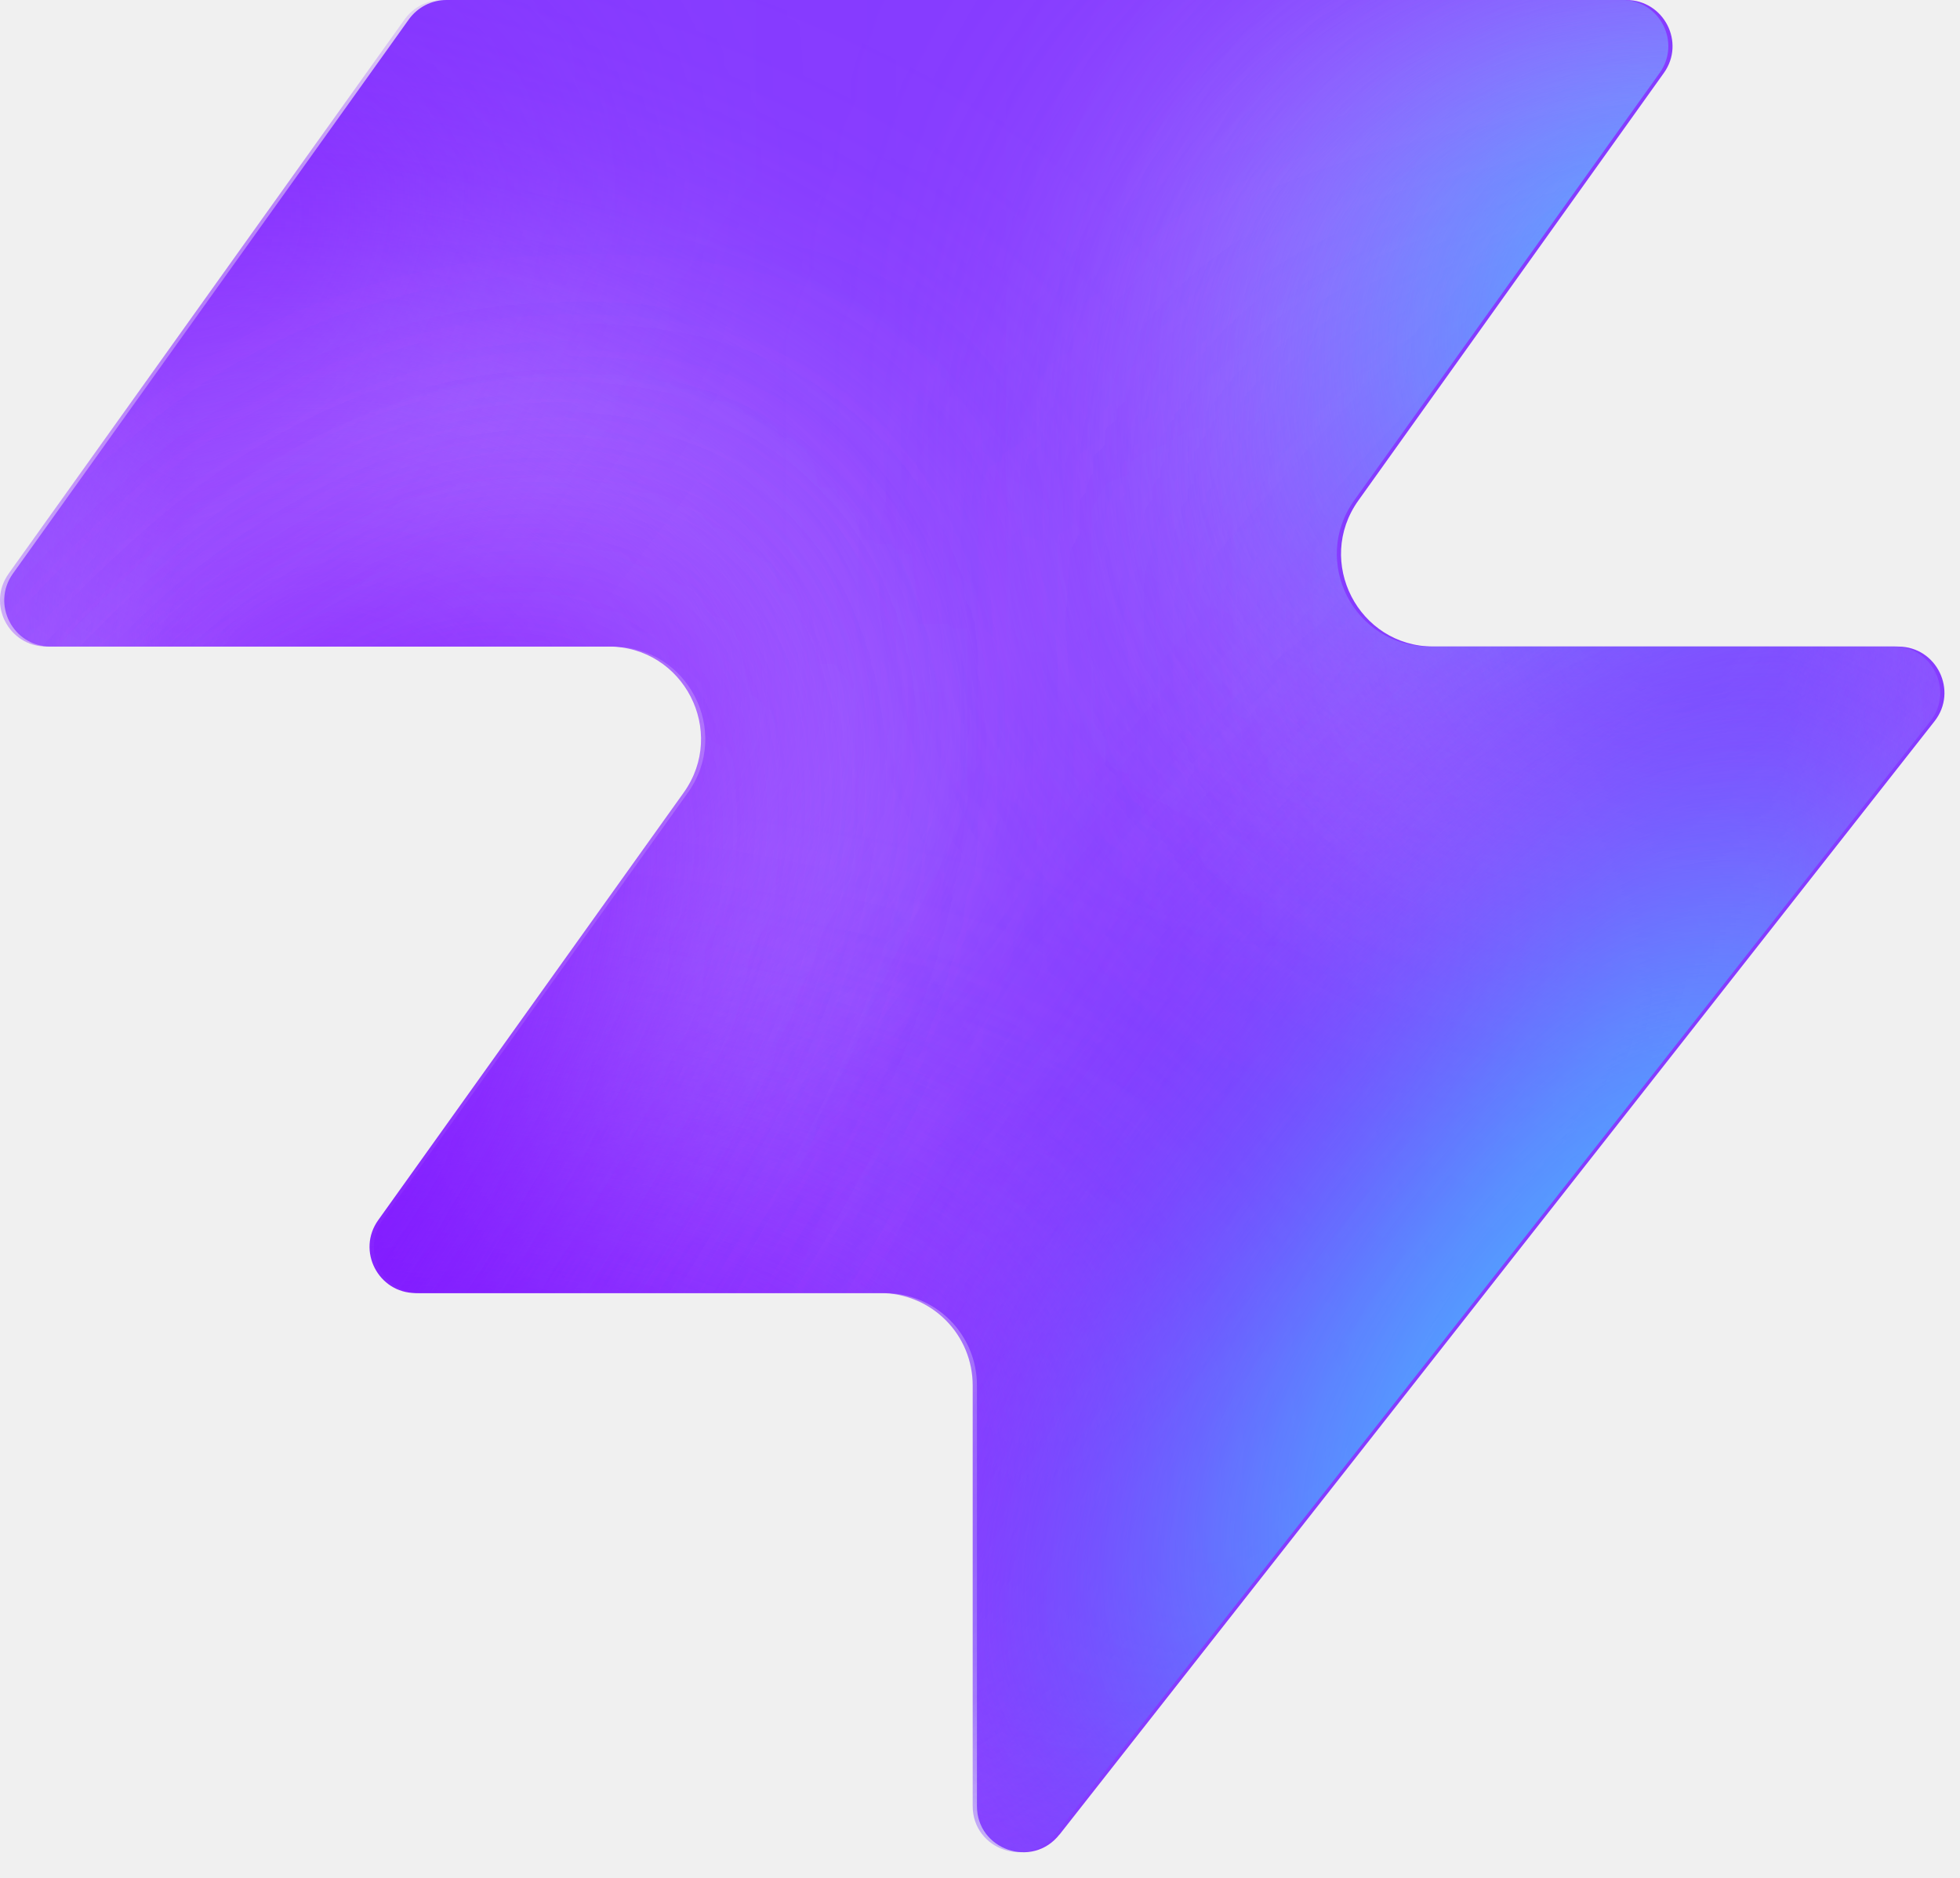
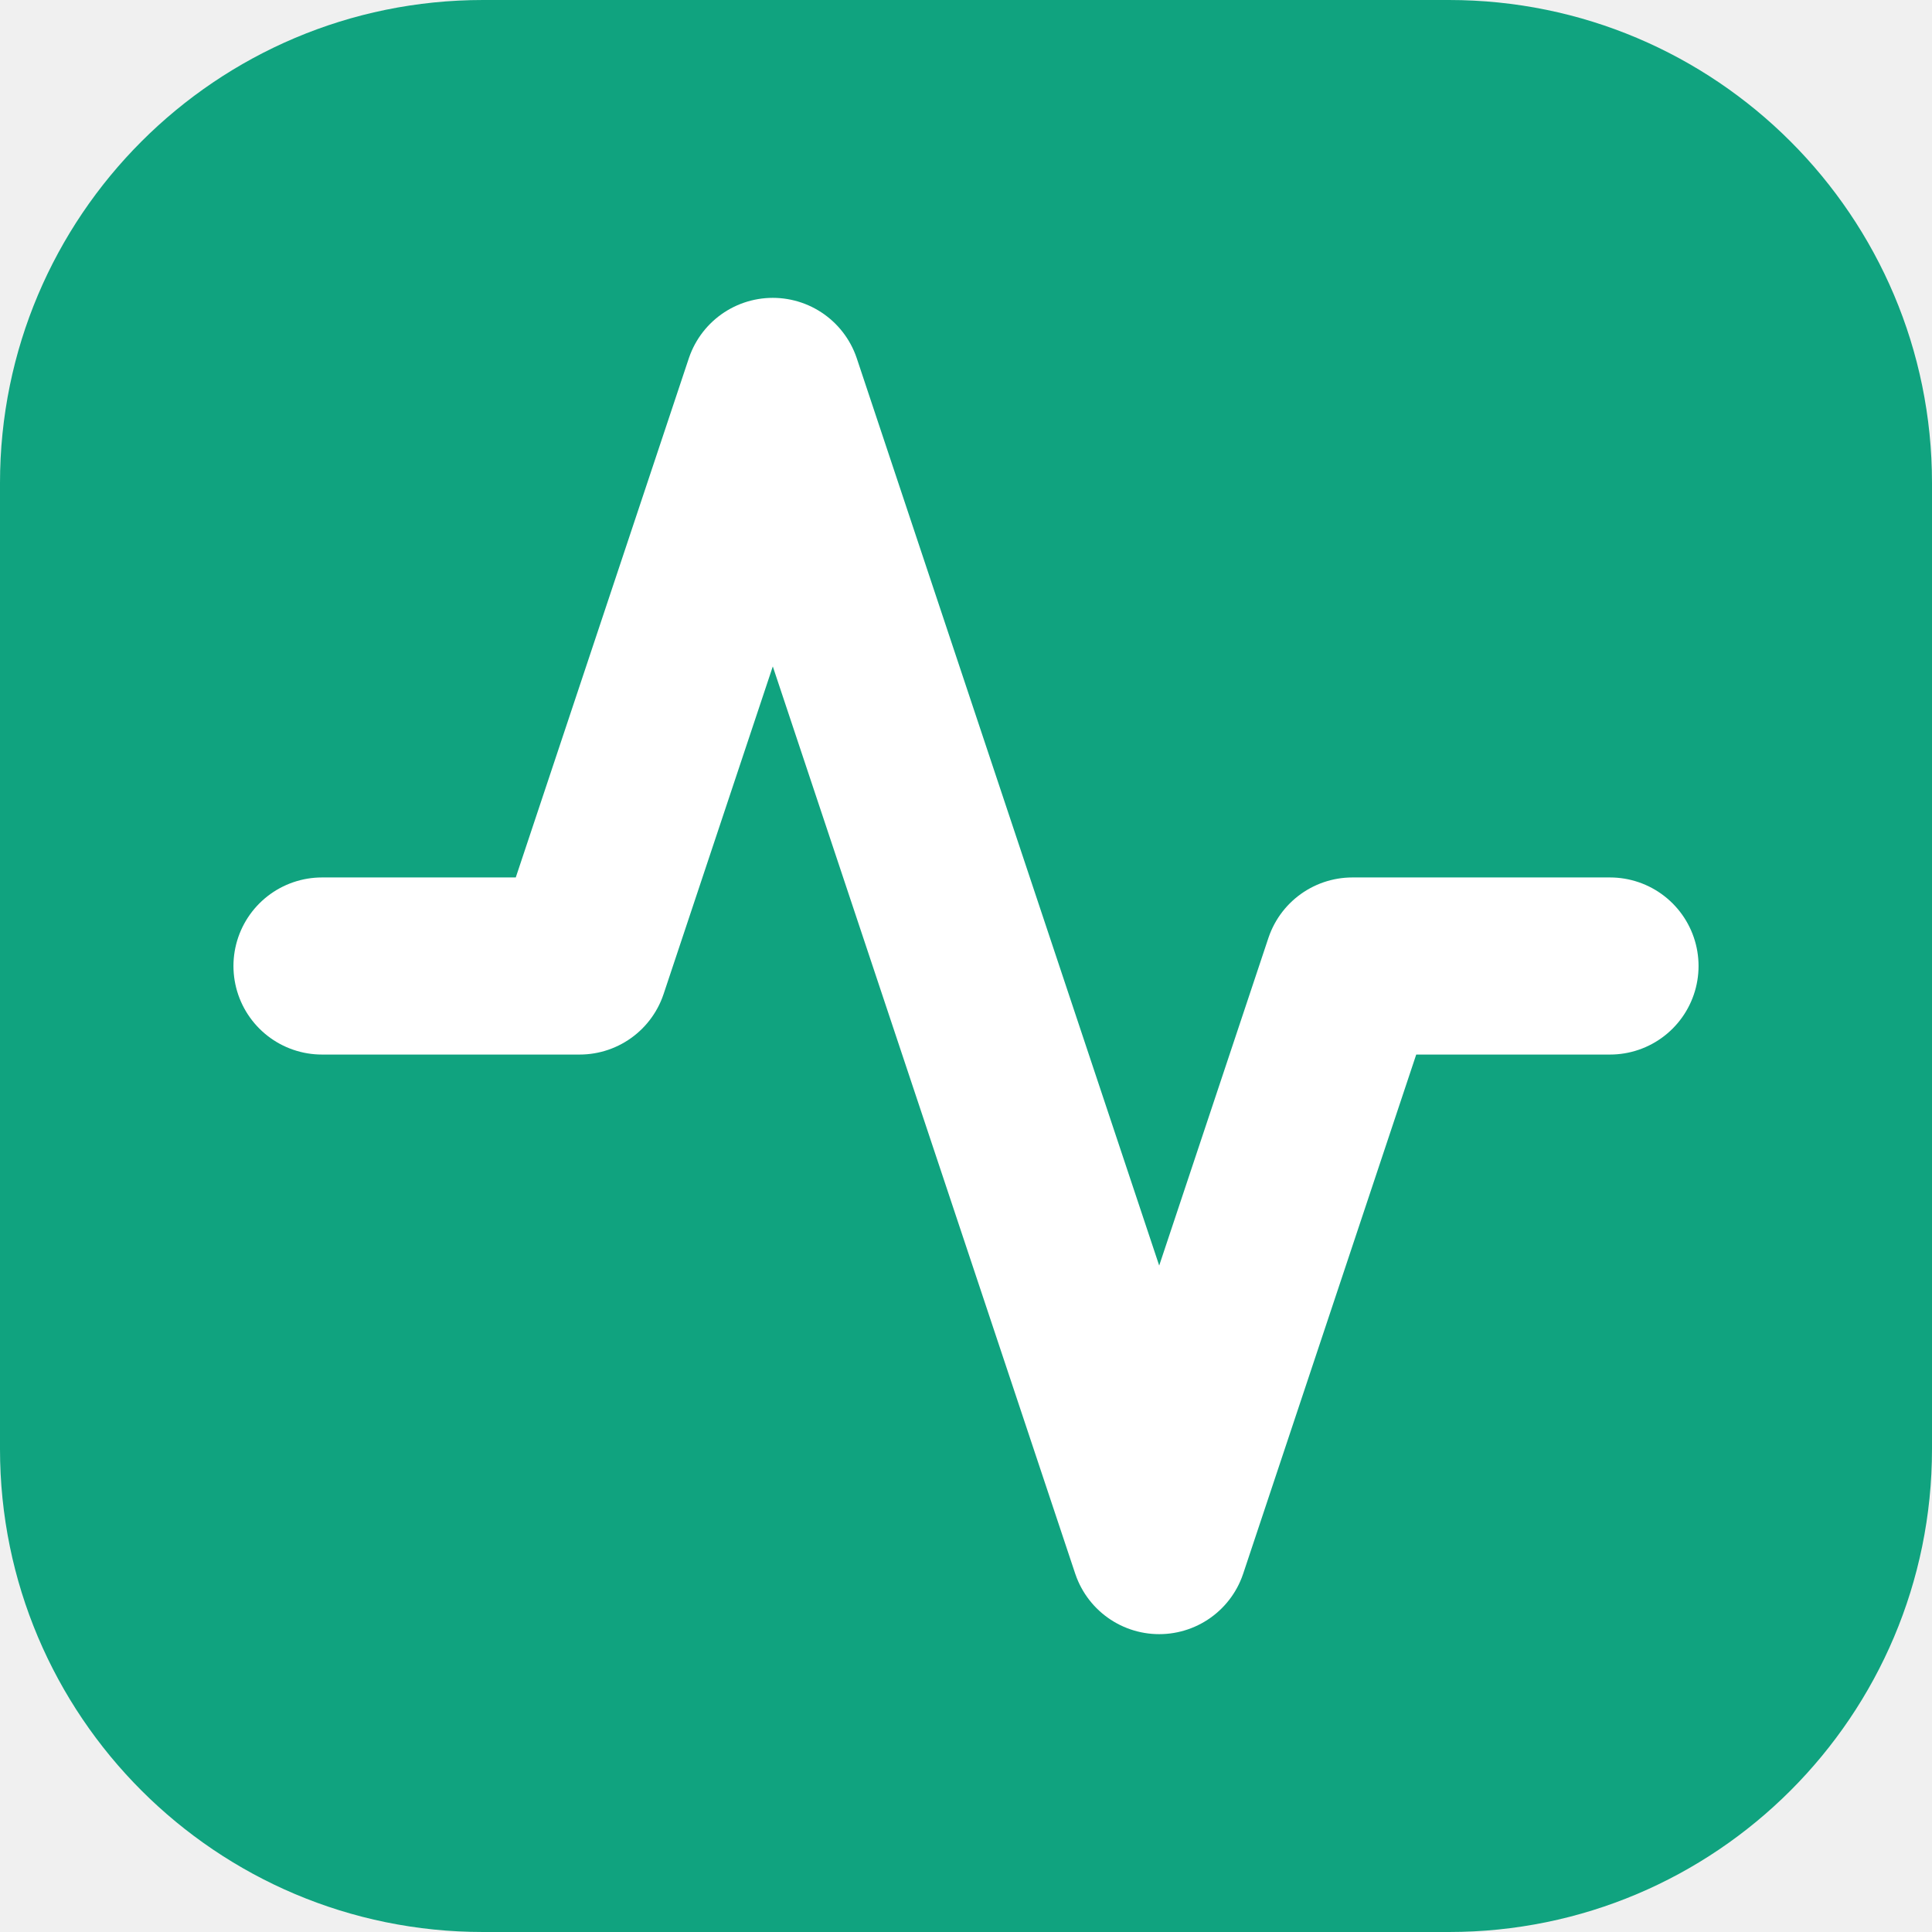
- <svg xmlns="http://www.w3.org/2000/svg" width="48" height="46" fill="none" viewBox="0 0 48 46">
-   <path fill="#863bff" d="M25.946 44.938c-.664.845-2.021.375-2.021-.698V33.937a2.26 2.26 0 0 0-2.262-2.262H10.287c-.92 0-1.456-1.04-.92-1.788l7.48-10.471c1.07-1.497 0-3.578-1.842-3.578H1.237c-.92 0-1.456-1.04-.92-1.788L10.013.474c.214-.297.556-.474.92-.474h28.894c.92 0 1.456 1.04.92 1.788l-7.48 10.471c-1.07 1.498 0 3.579 1.842 3.579h11.377c.943 0 1.473 1.088.89 1.83L25.947 44.94z" style="fill:#863bff;fill:color(display-p3 .525 .23 1);fill-opacity:1" />
-   <mask id="a" width="48" height="46" x="0" y="0" maskUnits="userSpaceOnUse" style="mask-type:alpha">
-     <path fill="#000" d="M25.842 44.938c-.664.844-2.021.375-2.021-.698V33.937a2.26 2.26 0 0 0-2.262-2.262H10.183c-.92 0-1.456-1.04-.92-1.788l7.48-10.471c1.07-1.498 0-3.579-1.842-3.579H1.133c-.92 0-1.456-1.04-.92-1.787L9.91.473c.214-.297.556-.474.92-.474h28.894c.92 0 1.456 1.04.92 1.788l-7.48 10.471c-1.07 1.498 0 3.578 1.842 3.578h11.377c.943 0 1.473 1.088.89 1.832L25.843 44.94z" style="fill:#000;fill-opacity:1" />
-   </mask>
-   <g mask="url(#a)">
-     <g filter="url(#b)">
-       <ellipse cx="5.508" cy="14.704" fill="#ede6ff" rx="5.508" ry="14.704" style="fill:#ede6ff;fill:color(display-p3 .927 .903 1);fill-opacity:1" transform="matrix(.00324 1 1 -.00324 -4.47 31.516)" />
-     </g>
-     <g filter="url(#c)">
-       <ellipse cx="10.399" cy="29.851" fill="#ede6ff" rx="10.399" ry="29.851" style="fill:#ede6ff;fill:color(display-p3 .927 .903 1);fill-opacity:1" transform="matrix(.00324 1 1 -.00324 -39.328 7.883)" />
-     </g>
-     <g filter="url(#d)">
-       <ellipse cx="5.508" cy="30.487" fill="#7e14ff" rx="5.508" ry="30.487" style="fill:#7e14ff;fill:color(display-p3 .492 .077 1);fill-opacity:1" transform="rotate(89.814 -25.913 -14.639)scale(1 -1)" />
-     </g>
-     <g filter="url(#e)">
-       <ellipse cx="5.508" cy="30.599" fill="#7e14ff" rx="5.508" ry="30.599" style="fill:#7e14ff;fill:color(display-p3 .492 .077 1);fill-opacity:1" transform="rotate(89.814 -32.644 -3.334)scale(1 -1)" />
-     </g>
-     <g filter="url(#f)">
-       <ellipse cx="5.508" cy="30.599" fill="#7e14ff" rx="5.508" ry="30.599" style="fill:#7e14ff;fill:color(display-p3 .492 .077 1);fill-opacity:1" transform="matrix(.00324 1 1 -.00324 -34.34 30.47)" />
-     </g>
-     <g filter="url(#g)">
-       <ellipse cx="14.072" cy="22.078" fill="#ede6ff" rx="14.072" ry="22.078" style="fill:#ede6ff;fill:color(display-p3 .927 .903 1);fill-opacity:1" transform="rotate(93.35 24.506 48.493)scale(-1 1)" />
-     </g>
-     <g filter="url(#h)">
-       <ellipse cx="3.47" cy="21.501" fill="#7e14ff" rx="3.47" ry="21.501" style="fill:#7e14ff;fill:color(display-p3 .492 .077 1);fill-opacity:1" transform="rotate(89.009 28.708 47.59)scale(-1 1)" />
-     </g>
-     <g filter="url(#i)">
-       <ellipse cx="3.47" cy="21.501" fill="#7e14ff" rx="3.47" ry="21.501" style="fill:#7e14ff;fill:color(display-p3 .492 .077 1);fill-opacity:1" transform="rotate(89.009 28.708 47.59)scale(-1 1)" />
-     </g>
-     <g filter="url(#j)">
-       <ellipse cx=".387" cy="8.972" fill="#7e14ff" rx="4.407" ry="29.108" style="fill:#7e14ff;fill:color(display-p3 .492 .077 1);fill-opacity:1" transform="rotate(39.51 .387 8.972)" />
-     </g>
-     <g filter="url(#k)">
-       <ellipse cx="47.523" cy="-6.092" fill="#7e14ff" rx="4.407" ry="29.108" style="fill:#7e14ff;fill:color(display-p3 .492 .077 1);fill-opacity:1" transform="rotate(37.892 47.523 -6.092)" />
-     </g>
-     <g filter="url(#l)">
-       <ellipse cx="41.412" cy="6.333" fill="#47bfff" rx="5.971" ry="9.665" style="fill:#47bfff;fill:color(display-p3 .28 .748 1);fill-opacity:1" transform="rotate(37.892 41.412 6.333)" />
-     </g>
-     <g filter="url(#m)">
-       <ellipse cx="-1.879" cy="38.332" fill="#7e14ff" rx="4.407" ry="29.108" style="fill:#7e14ff;fill:color(display-p3 .492 .077 1);fill-opacity:1" transform="rotate(37.892 -1.88 38.332)" />
-     </g>
-     <g filter="url(#n)">
-       <ellipse cx="-1.879" cy="38.332" fill="#7e14ff" rx="4.407" ry="29.108" style="fill:#7e14ff;fill:color(display-p3 .492 .077 1);fill-opacity:1" transform="rotate(37.892 -1.88 38.332)" />
-     </g>
-     <g filter="url(#o)">
-       <ellipse cx="35.651" cy="29.907" fill="#7e14ff" rx="4.407" ry="29.108" style="fill:#7e14ff;fill:color(display-p3 .492 .077 1);fill-opacity:1" transform="rotate(37.892 35.651 29.907)" />
-     </g>
-     <g filter="url(#p)">
-       <ellipse cx="38.418" cy="32.4" fill="#47bfff" rx="5.971" ry="15.297" style="fill:#47bfff;fill:color(display-p3 .28 .748 1);fill-opacity:1" transform="rotate(37.892 38.418 32.4)" />
-     </g>
-   </g>
-   <defs>
-     <filter id="b" width="60.045" height="41.654" x="-19.77" y="16.149" color-interpolation-filters="sRGB" filterUnits="userSpaceOnUse">
-       <feFlood flood-opacity="0" result="BackgroundImageFix" />
-       <feBlend in="SourceGraphic" in2="BackgroundImageFix" result="shape" />
-       <feGaussianBlur result="effect1_foregroundBlur_2002_17158" stdDeviation="7.659" />
-     </filter>
-     <filter id="c" width="90.34" height="51.437" x="-54.613" y="-7.533" color-interpolation-filters="sRGB" filterUnits="userSpaceOnUse">
-       <feFlood flood-opacity="0" result="BackgroundImageFix" />
-       <feBlend in="SourceGraphic" in2="BackgroundImageFix" result="shape" />
-       <feGaussianBlur result="effect1_foregroundBlur_2002_17158" stdDeviation="7.659" />
-     </filter>
-     <filter id="d" width="79.355" height="29.4" x="-49.64" y="2.03" color-interpolation-filters="sRGB" filterUnits="userSpaceOnUse">
-       <feFlood flood-opacity="0" result="BackgroundImageFix" />
-       <feBlend in="SourceGraphic" in2="BackgroundImageFix" result="shape" />
-       <feGaussianBlur result="effect1_foregroundBlur_2002_17158" stdDeviation="4.596" />
-     </filter>
-     <filter id="e" width="79.579" height="29.4" x="-45.045" y="20.029" color-interpolation-filters="sRGB" filterUnits="userSpaceOnUse">
-       <feFlood flood-opacity="0" result="BackgroundImageFix" />
-       <feBlend in="SourceGraphic" in2="BackgroundImageFix" result="shape" />
-       <feGaussianBlur result="effect1_foregroundBlur_2002_17158" stdDeviation="4.596" />
-     </filter>
-     <filter id="f" width="79.579" height="29.4" x="-43.513" y="21.178" color-interpolation-filters="sRGB" filterUnits="userSpaceOnUse">
-       <feFlood flood-opacity="0" result="BackgroundImageFix" />
-       <feBlend in="SourceGraphic" in2="BackgroundImageFix" result="shape" />
-       <feGaussianBlur result="effect1_foregroundBlur_2002_17158" stdDeviation="4.596" />
-     </filter>
-     <filter id="g" width="74.749" height="58.852" x="15.756" y="-17.901" color-interpolation-filters="sRGB" filterUnits="userSpaceOnUse">
-       <feFlood flood-opacity="0" result="BackgroundImageFix" />
-       <feBlend in="SourceGraphic" in2="BackgroundImageFix" result="shape" />
-       <feGaussianBlur result="effect1_foregroundBlur_2002_17158" stdDeviation="7.659" />
-     </filter>
-     <filter id="h" width="61.377" height="25.362" x="23.548" y="2.284" color-interpolation-filters="sRGB" filterUnits="userSpaceOnUse">
-       <feFlood flood-opacity="0" result="BackgroundImageFix" />
-       <feBlend in="SourceGraphic" in2="BackgroundImageFix" result="shape" />
-       <feGaussianBlur result="effect1_foregroundBlur_2002_17158" stdDeviation="4.596" />
-     </filter>
-     <filter id="i" width="61.377" height="25.362" x="23.548" y="2.284" color-interpolation-filters="sRGB" filterUnits="userSpaceOnUse">
-       <feFlood flood-opacity="0" result="BackgroundImageFix" />
-       <feBlend in="SourceGraphic" in2="BackgroundImageFix" result="shape" />
-       <feGaussianBlur result="effect1_foregroundBlur_2002_17158" stdDeviation="4.596" />
-     </filter>
-     <filter id="j" width="56.045" height="63.649" x="-27.636" y="-22.853" color-interpolation-filters="sRGB" filterUnits="userSpaceOnUse">
-       <feFlood flood-opacity="0" result="BackgroundImageFix" />
-       <feBlend in="SourceGraphic" in2="BackgroundImageFix" result="shape" />
-       <feGaussianBlur result="effect1_foregroundBlur_2002_17158" stdDeviation="4.596" />
-     </filter>
-     <filter id="k" width="54.814" height="64.646" x="20.116" y="-38.415" color-interpolation-filters="sRGB" filterUnits="userSpaceOnUse">
-       <feFlood flood-opacity="0" result="BackgroundImageFix" />
-       <feBlend in="SourceGraphic" in2="BackgroundImageFix" result="shape" />
-       <feGaussianBlur result="effect1_foregroundBlur_2002_17158" stdDeviation="4.596" />
-     </filter>
-     <filter id="l" width="33.541" height="35.313" x="24.641" y="-11.323" color-interpolation-filters="sRGB" filterUnits="userSpaceOnUse">
-       <feFlood flood-opacity="0" result="BackgroundImageFix" />
-       <feBlend in="SourceGraphic" in2="BackgroundImageFix" result="shape" />
-       <feGaussianBlur result="effect1_foregroundBlur_2002_17158" stdDeviation="4.596" />
-     </filter>
-     <filter id="m" width="54.814" height="64.646" x="-29.286" y="6.009" color-interpolation-filters="sRGB" filterUnits="userSpaceOnUse">
-       <feFlood flood-opacity="0" result="BackgroundImageFix" />
-       <feBlend in="SourceGraphic" in2="BackgroundImageFix" result="shape" />
-       <feGaussianBlur result="effect1_foregroundBlur_2002_17158" stdDeviation="4.596" />
-     </filter>
-     <filter id="n" width="54.814" height="64.646" x="-29.286" y="6.009" color-interpolation-filters="sRGB" filterUnits="userSpaceOnUse">
-       <feFlood flood-opacity="0" result="BackgroundImageFix" />
-       <feBlend in="SourceGraphic" in2="BackgroundImageFix" result="shape" />
-       <feGaussianBlur result="effect1_foregroundBlur_2002_17158" stdDeviation="4.596" />
-     </filter>
-     <filter id="o" width="54.814" height="64.646" x="8.244" y="-2.416" color-interpolation-filters="sRGB" filterUnits="userSpaceOnUse">
-       <feFlood flood-opacity="0" result="BackgroundImageFix" />
-       <feBlend in="SourceGraphic" in2="BackgroundImageFix" result="shape" />
-       <feGaussianBlur result="effect1_foregroundBlur_2002_17158" stdDeviation="4.596" />
-     </filter>
-     <filter id="p" width="39.409" height="43.623" x="18.713" y="10.588" color-interpolation-filters="sRGB" filterUnits="userSpaceOnUse">
-       <feFlood flood-opacity="0" result="BackgroundImageFix" />
-       <feBlend in="SourceGraphic" in2="BackgroundImageFix" result="shape" />
-       <feGaussianBlur result="effect1_foregroundBlur_2002_17158" stdDeviation="4.596" />
-     </filter>
-   </defs>
+ <svg xmlns="http://www.w3.org/2000/svg" width="32" height="32" viewBox="0 0 24 24">
+   <rect width="24" height="24" rx="6" fill="#10a37f" />
+   <path d="M20 12h-3.2l-2.4 7.2L9.6 4.8 7.2 12H4" fill="none" stroke="#fff" stroke-width="2.2" stroke-linecap="round" stroke-linejoin="round" />
</svg>
